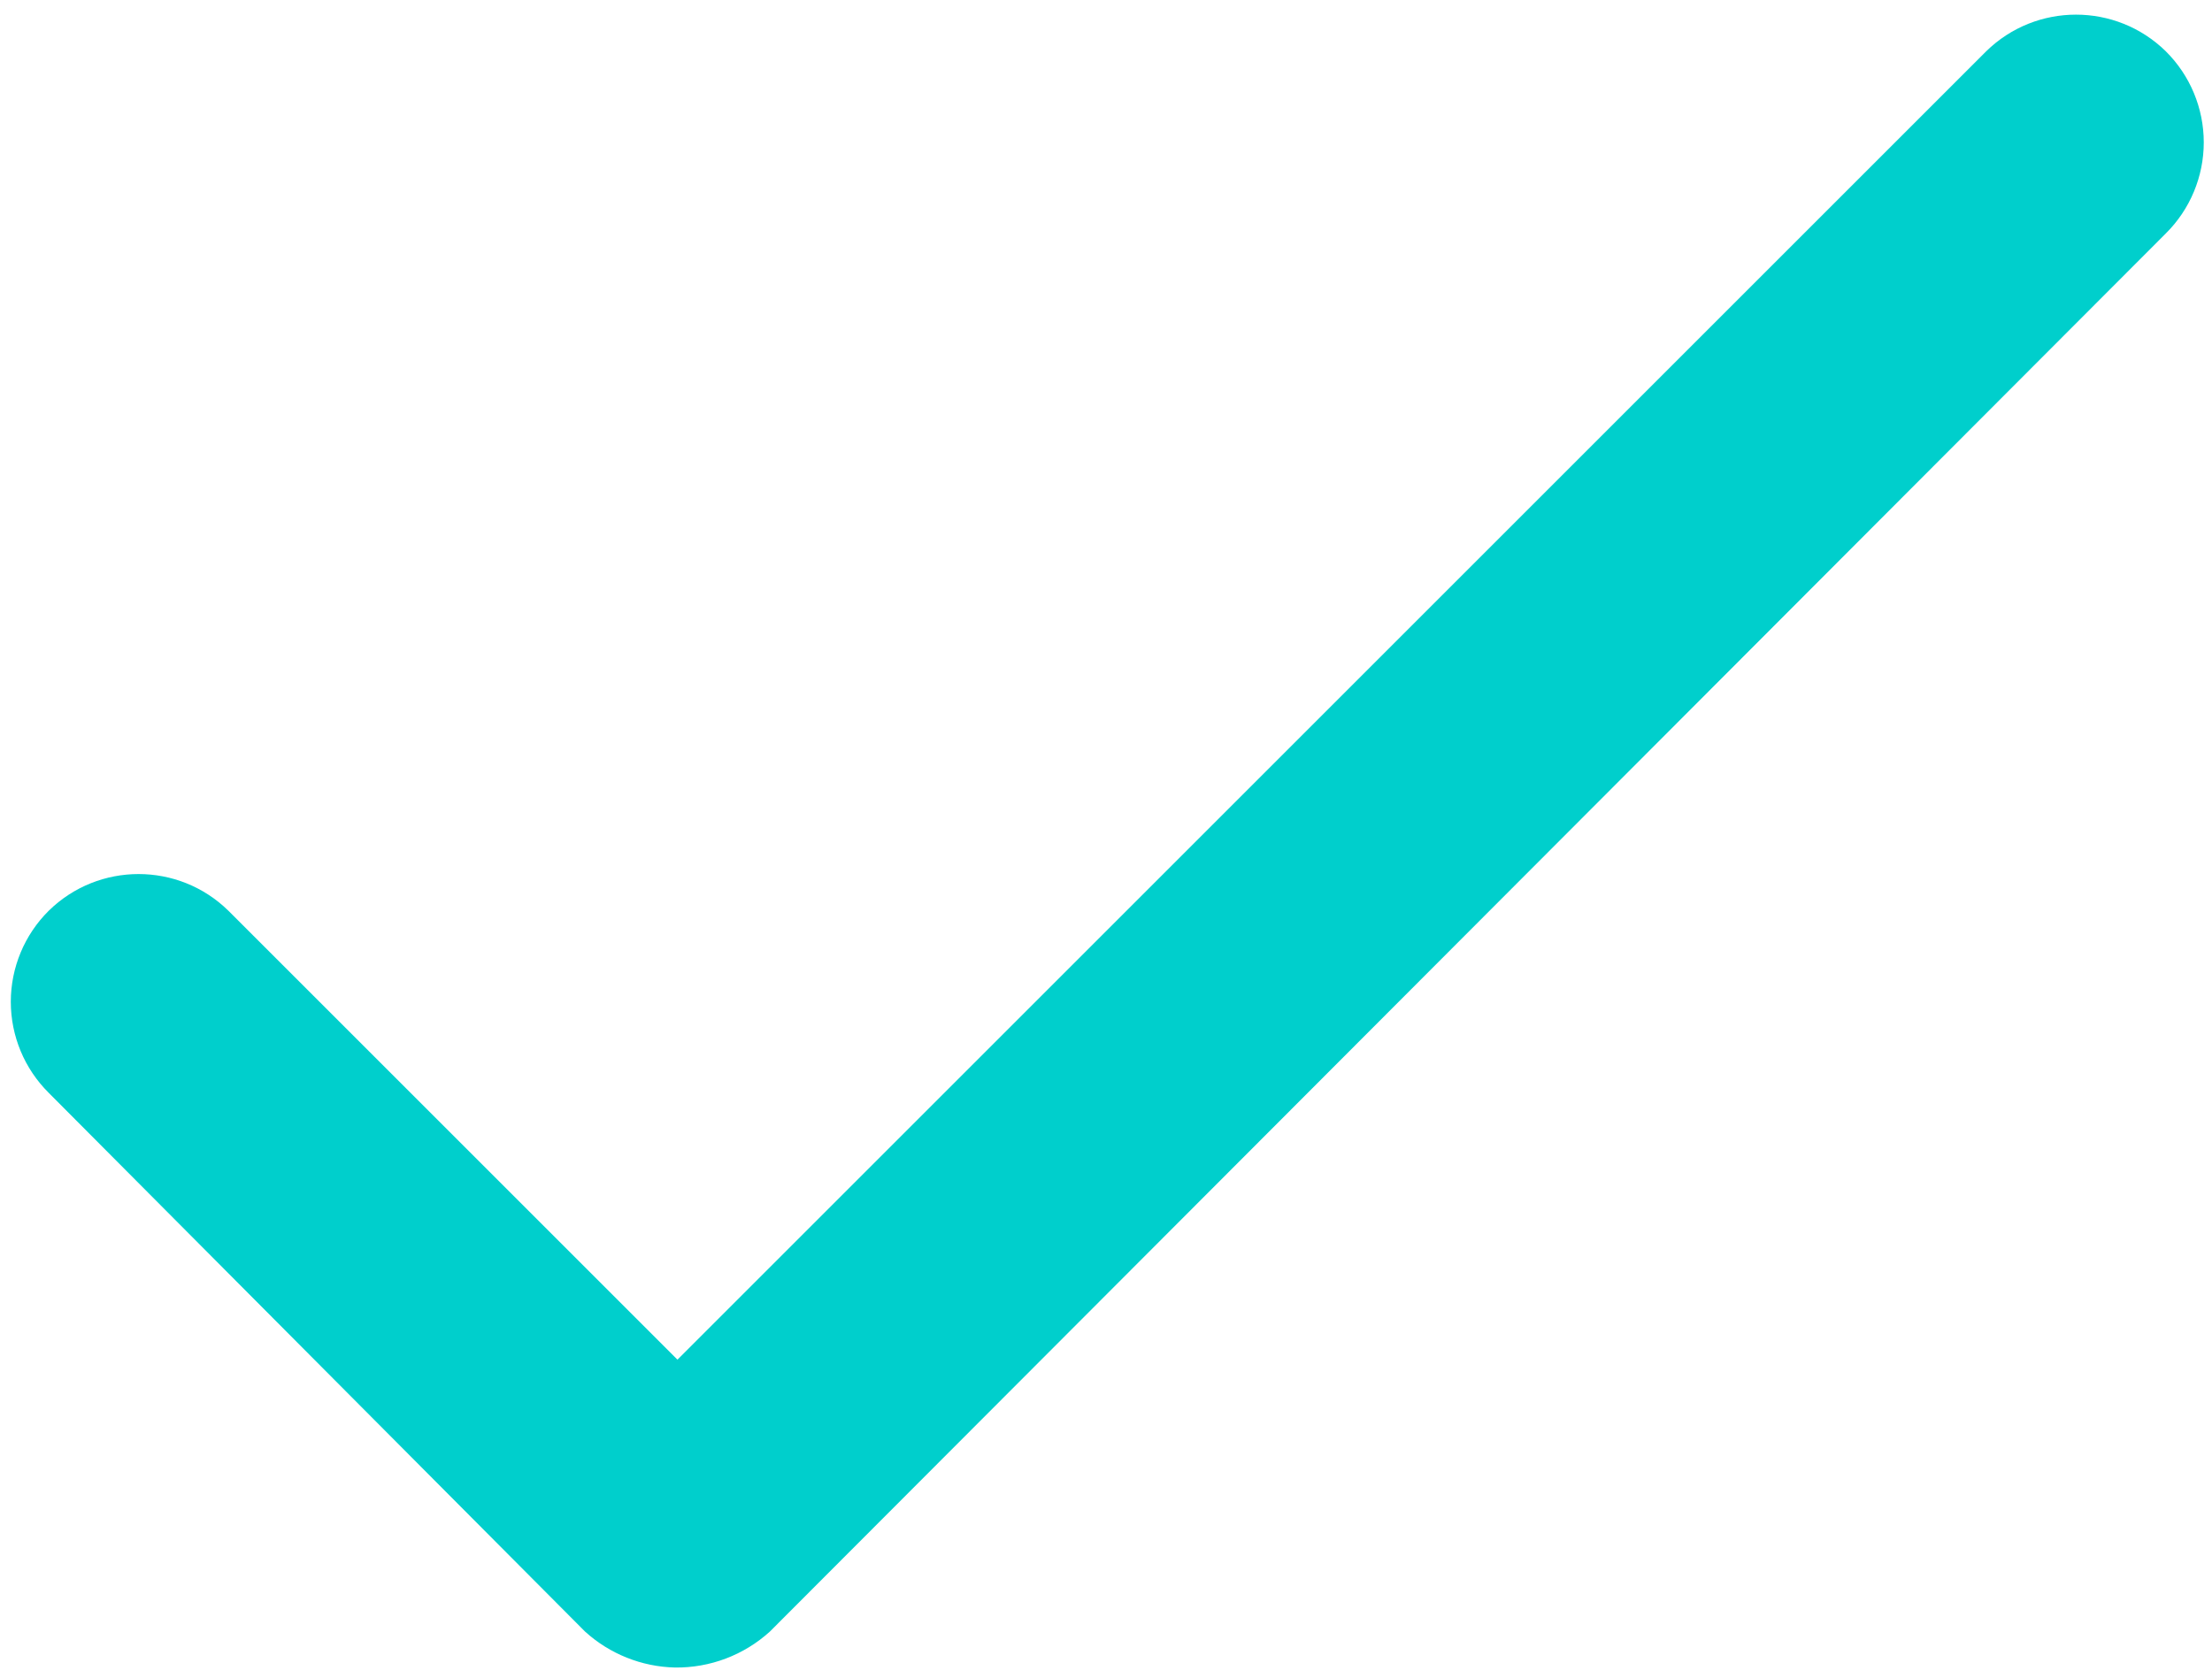
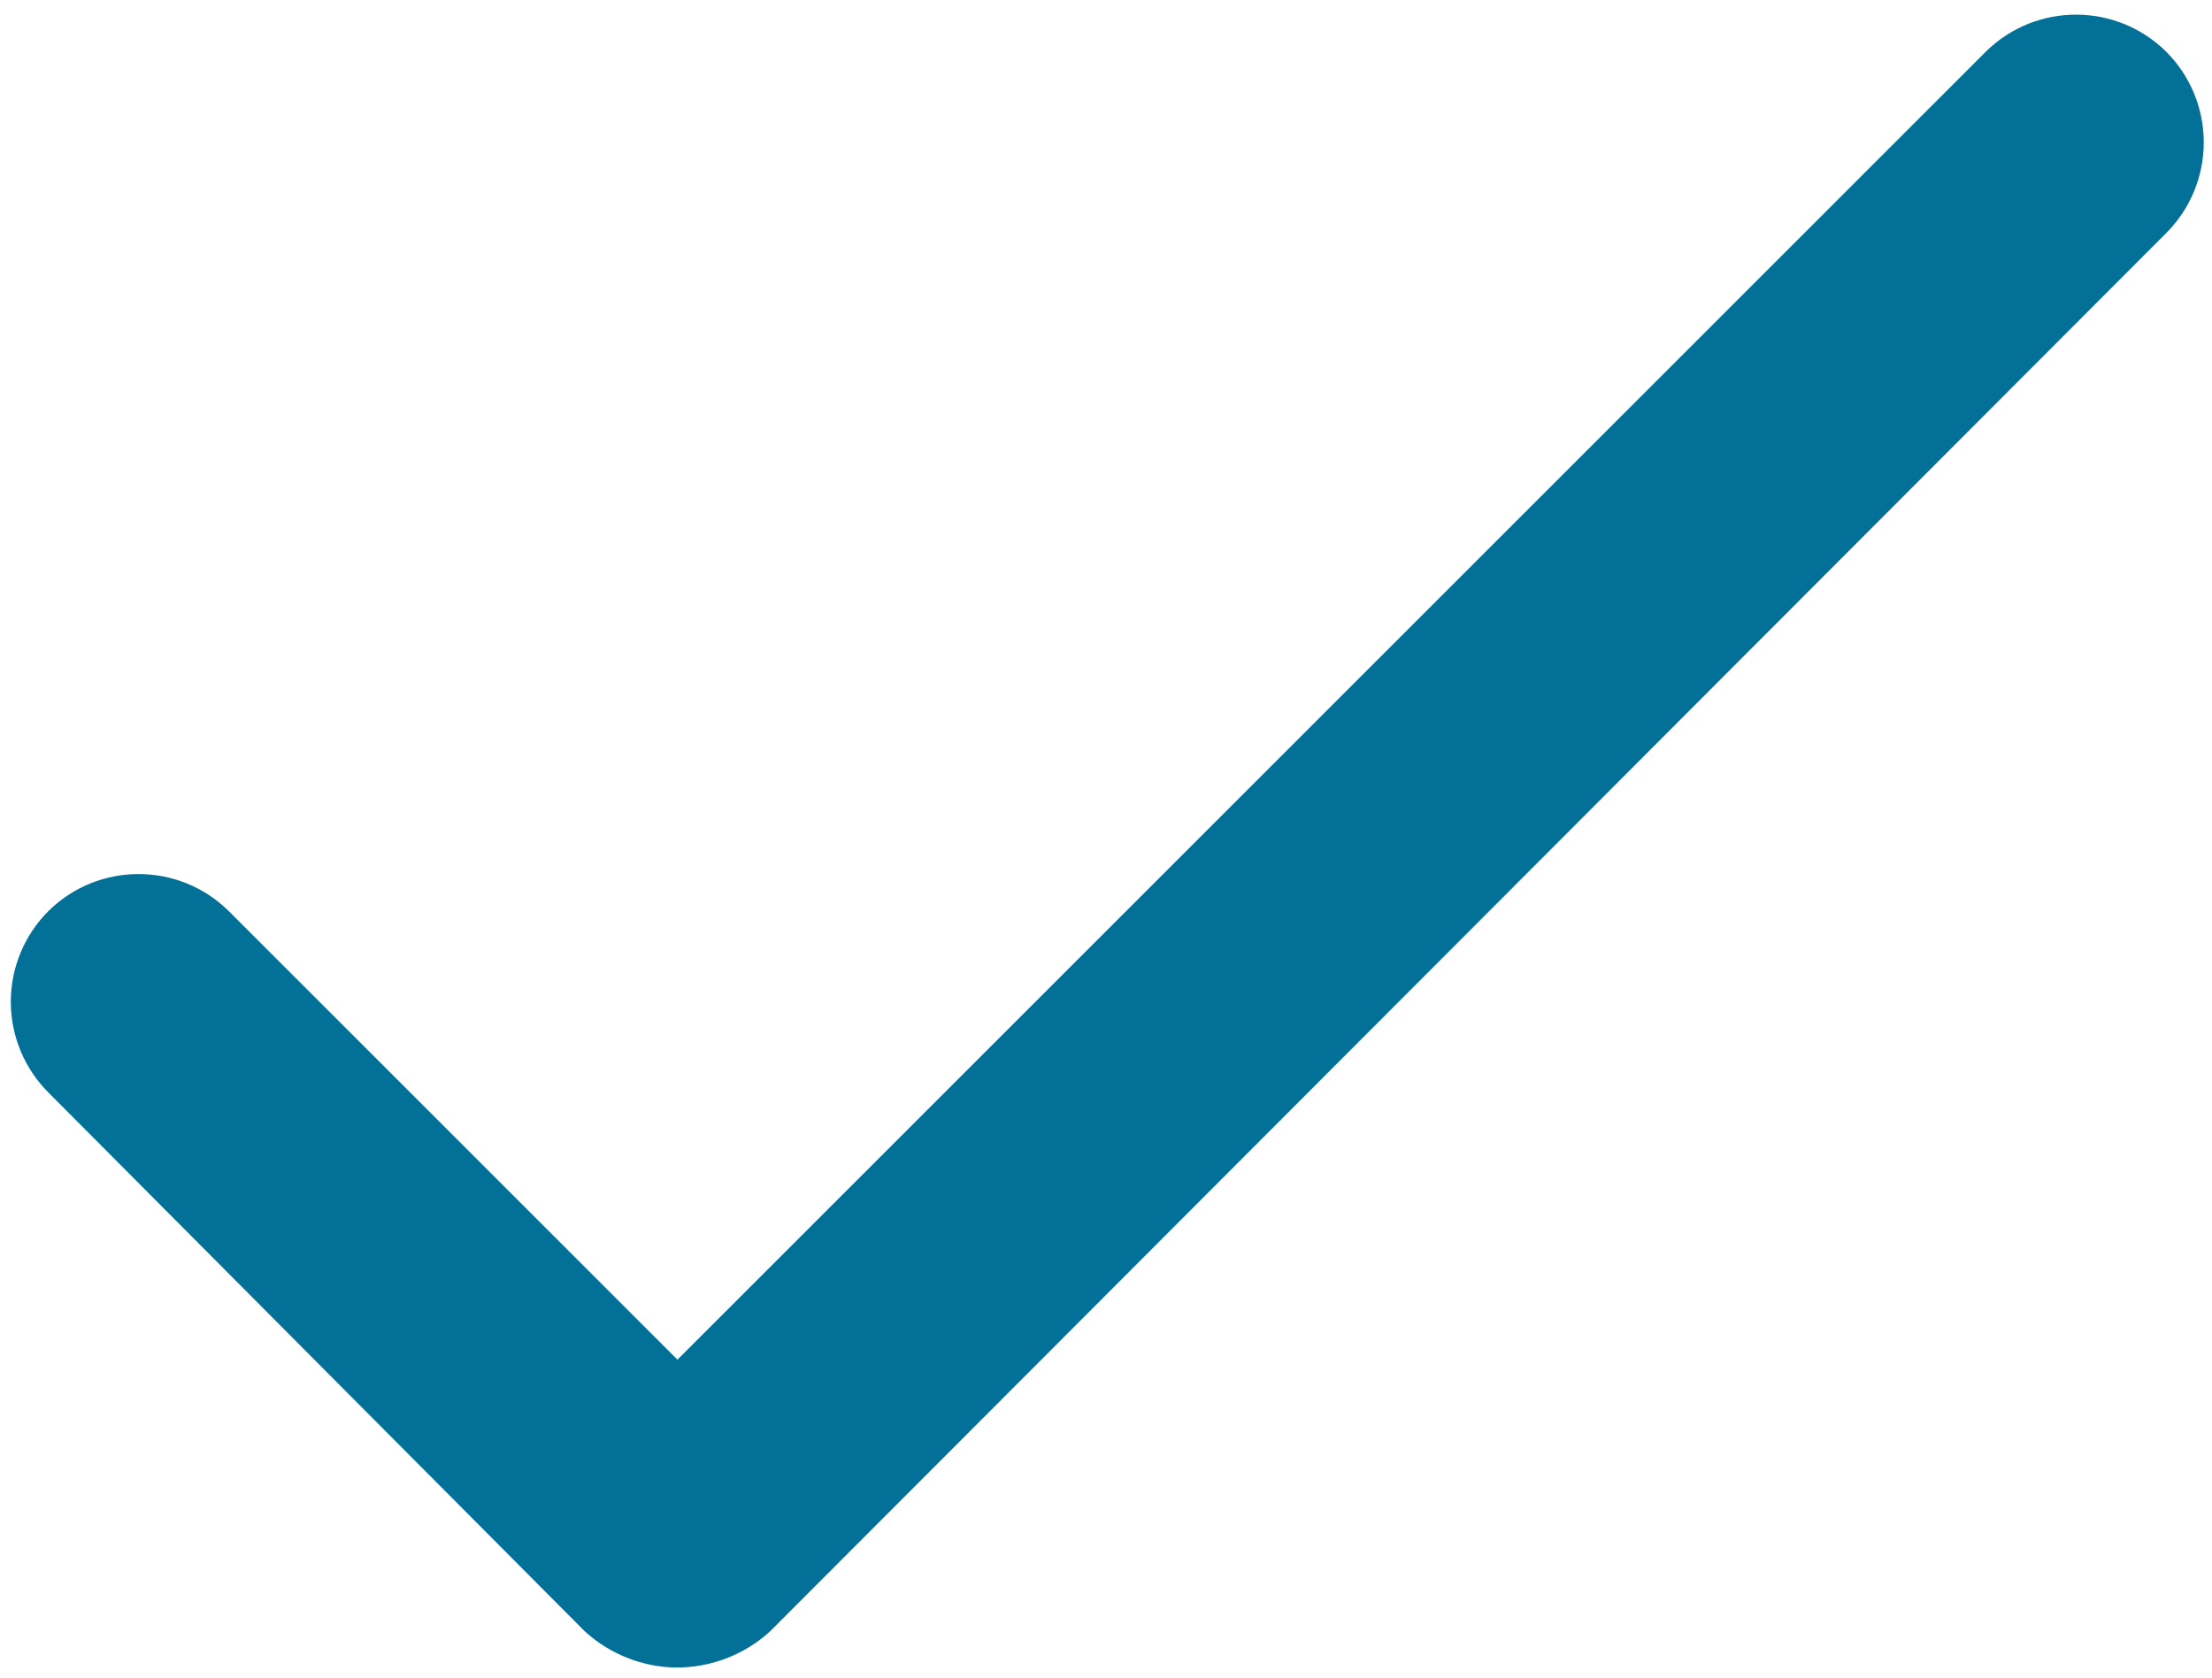
<svg xmlns="http://www.w3.org/2000/svg" id="Layer_1" data-name="Layer 1" viewBox="0 0 8.62 6.54">
-   <defs>
-     <style>.cls-1{fill:#00cfcc;}</style>
-   </defs>
-   <path class="cls-1" d="M2.63,6.5a.54.54,0,0,1-.35-.14L.19,4.26a.5.5,0,0,1,0-.71.5.5,0,0,1,.7,0L2.64,5.3,7.74.2a.5.5,0,0,1,.7,0,.5.5,0,0,1,0,.71L3,6.36A.54.54,0,0,1,2.63,6.5Z" />
+   <path fill="#037098" d="M2.63,6.5a.54.54,0,0,1-.35-.14L.19,4.26a.5.5,0,0,1,0-.71.5.5,0,0,1,.7,0L2.64,5.3,7.74.2a.5.5,0,0,1,.7,0,.5.5,0,0,1,0,.71L3,6.36A.54.54,0,0,1,2.63,6.5Z" />
</svg>
